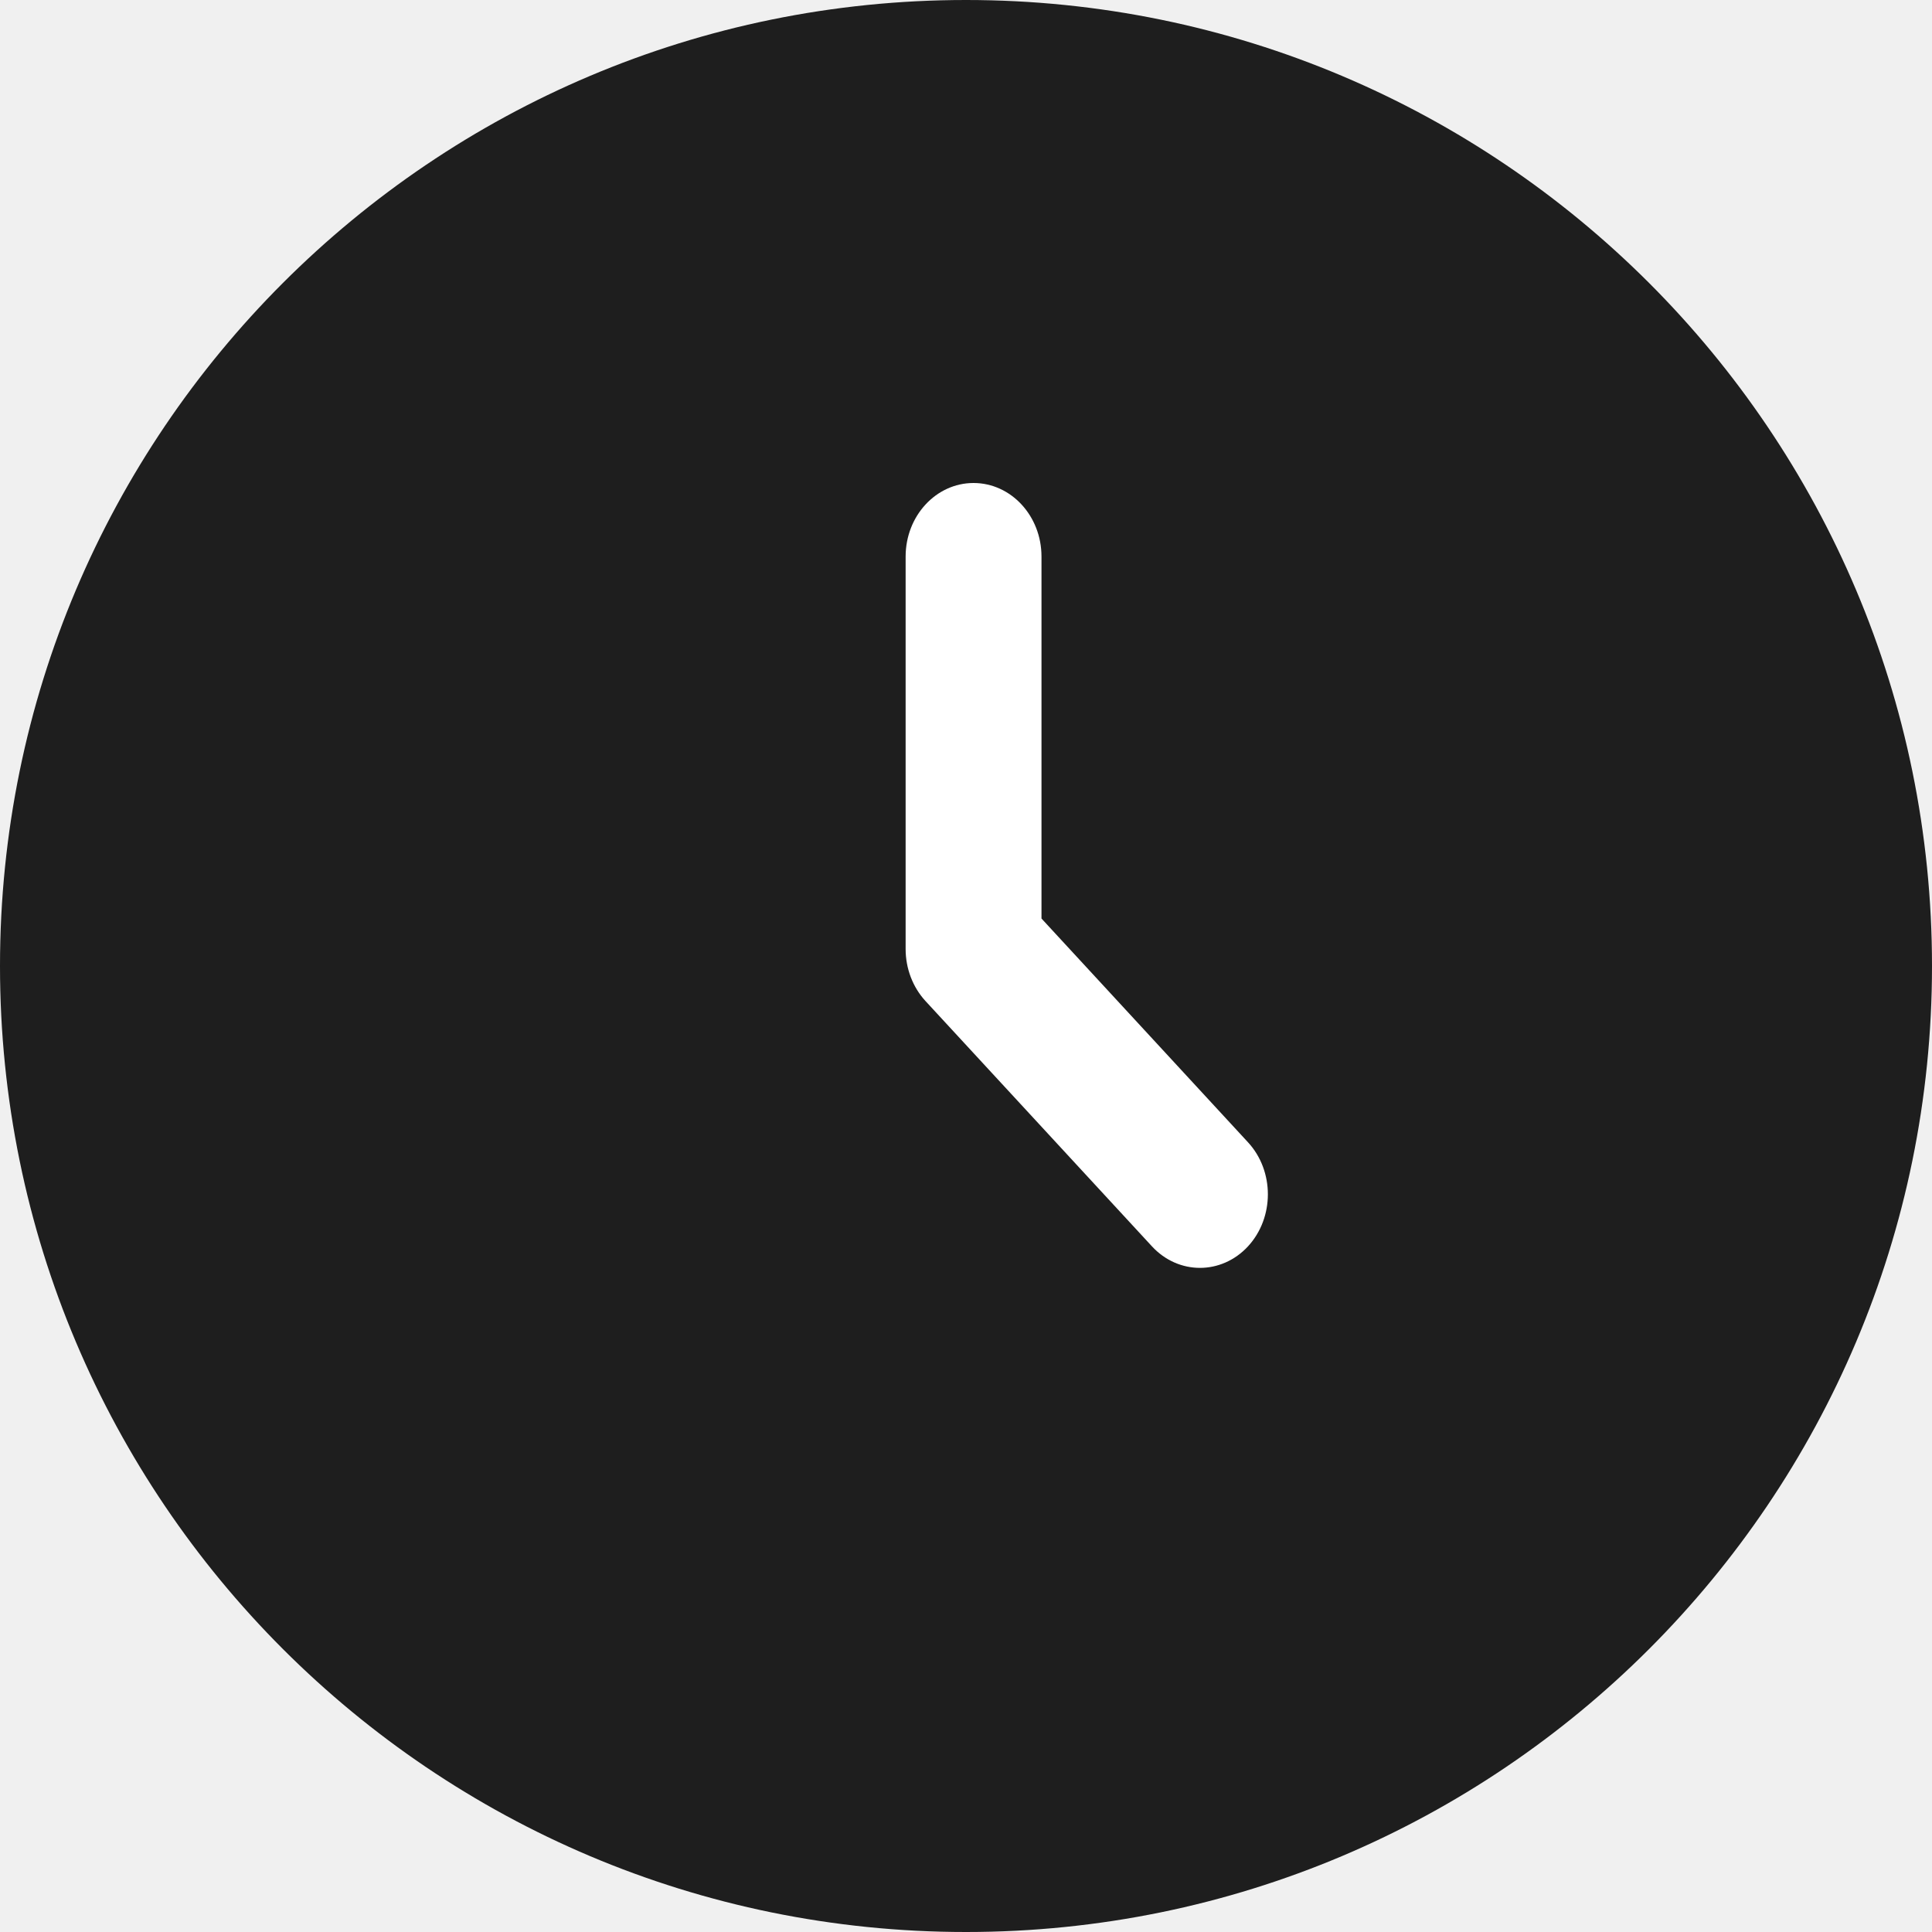
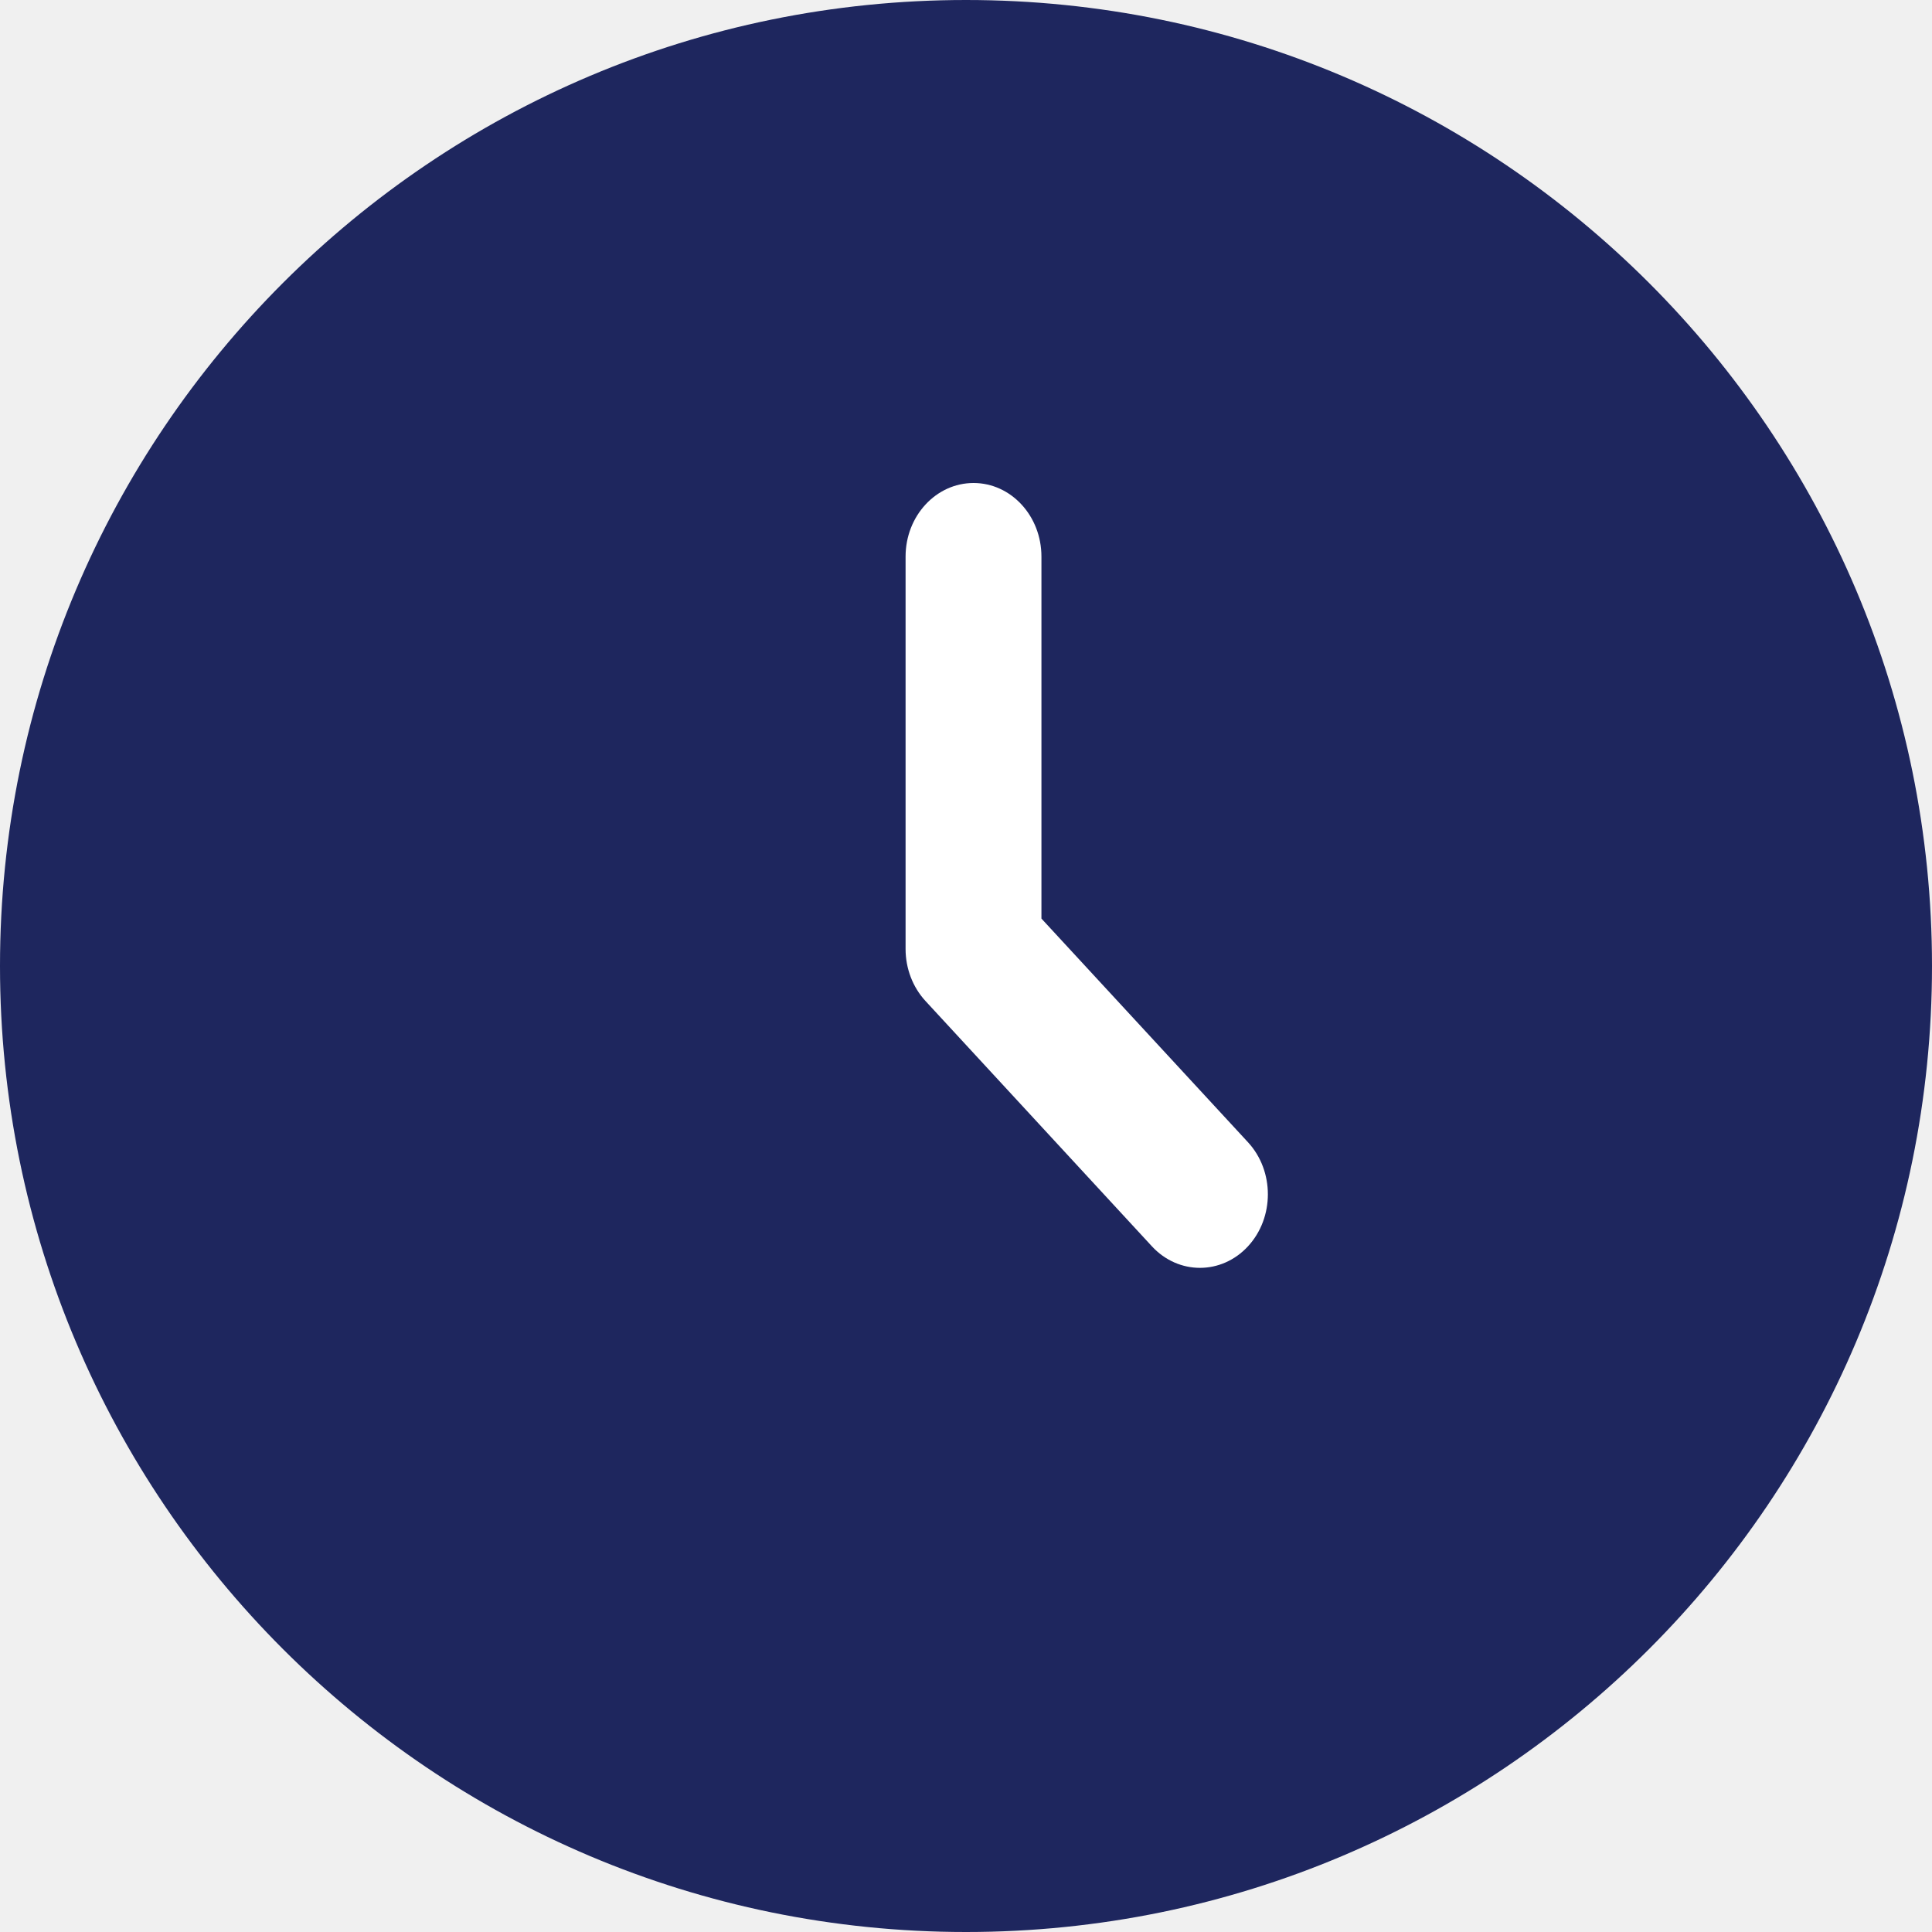
- <svg xmlns="http://www.w3.org/2000/svg" width="28" height="28" viewBox="0 0 28 28" fill="none">
-   <path d="M28 14C28 21.732 21.732 28 14 28C6.268 28 0 21.732 0 14C0 6.268 6.268 0 14 0C21.732 0 28 6.268 28 14Z" fill="#1E1E1E" />
-   <path fill-rule="evenodd" clip-rule="evenodd" d="M14.109 7C14.653 7 15.094 7.477 15.094 8.066V13.312L18.087 16.555C18.471 16.971 18.471 17.646 18.087 18.063C17.702 18.479 17.079 18.479 16.695 18.063L13.413 14.508C13.229 14.308 13.125 14.037 13.125 13.754V8.066C13.125 7.477 13.566 7 14.109 7Z" fill="white" />
+ <svg xmlns="http://www.w3.org/2000/svg" width="22" height="22" viewBox="0 0 22 22" fill="none">
+   <path d="M22 11C22 17.075 17.075 22 11 22C4.925 22 0 17.075 0 11C0 4.925 4.925 0 11 0C17.075 0 22 4.925 22 11Z" fill="#1E265E" />
+   <path fill-rule="evenodd" clip-rule="evenodd" d="M11.086 5.5C11.513 5.5 11.859 5.875 11.859 6.338V10.46L14.211 13.007C14.513 13.334 14.513 13.865 14.211 14.192C13.909 14.519 13.419 14.519 13.117 14.192L10.539 11.399C10.394 11.242 10.312 11.029 10.312 10.807V6.338C10.312 5.875 10.659 5.5 11.086 5.5Z" fill="white" />
</svg>
